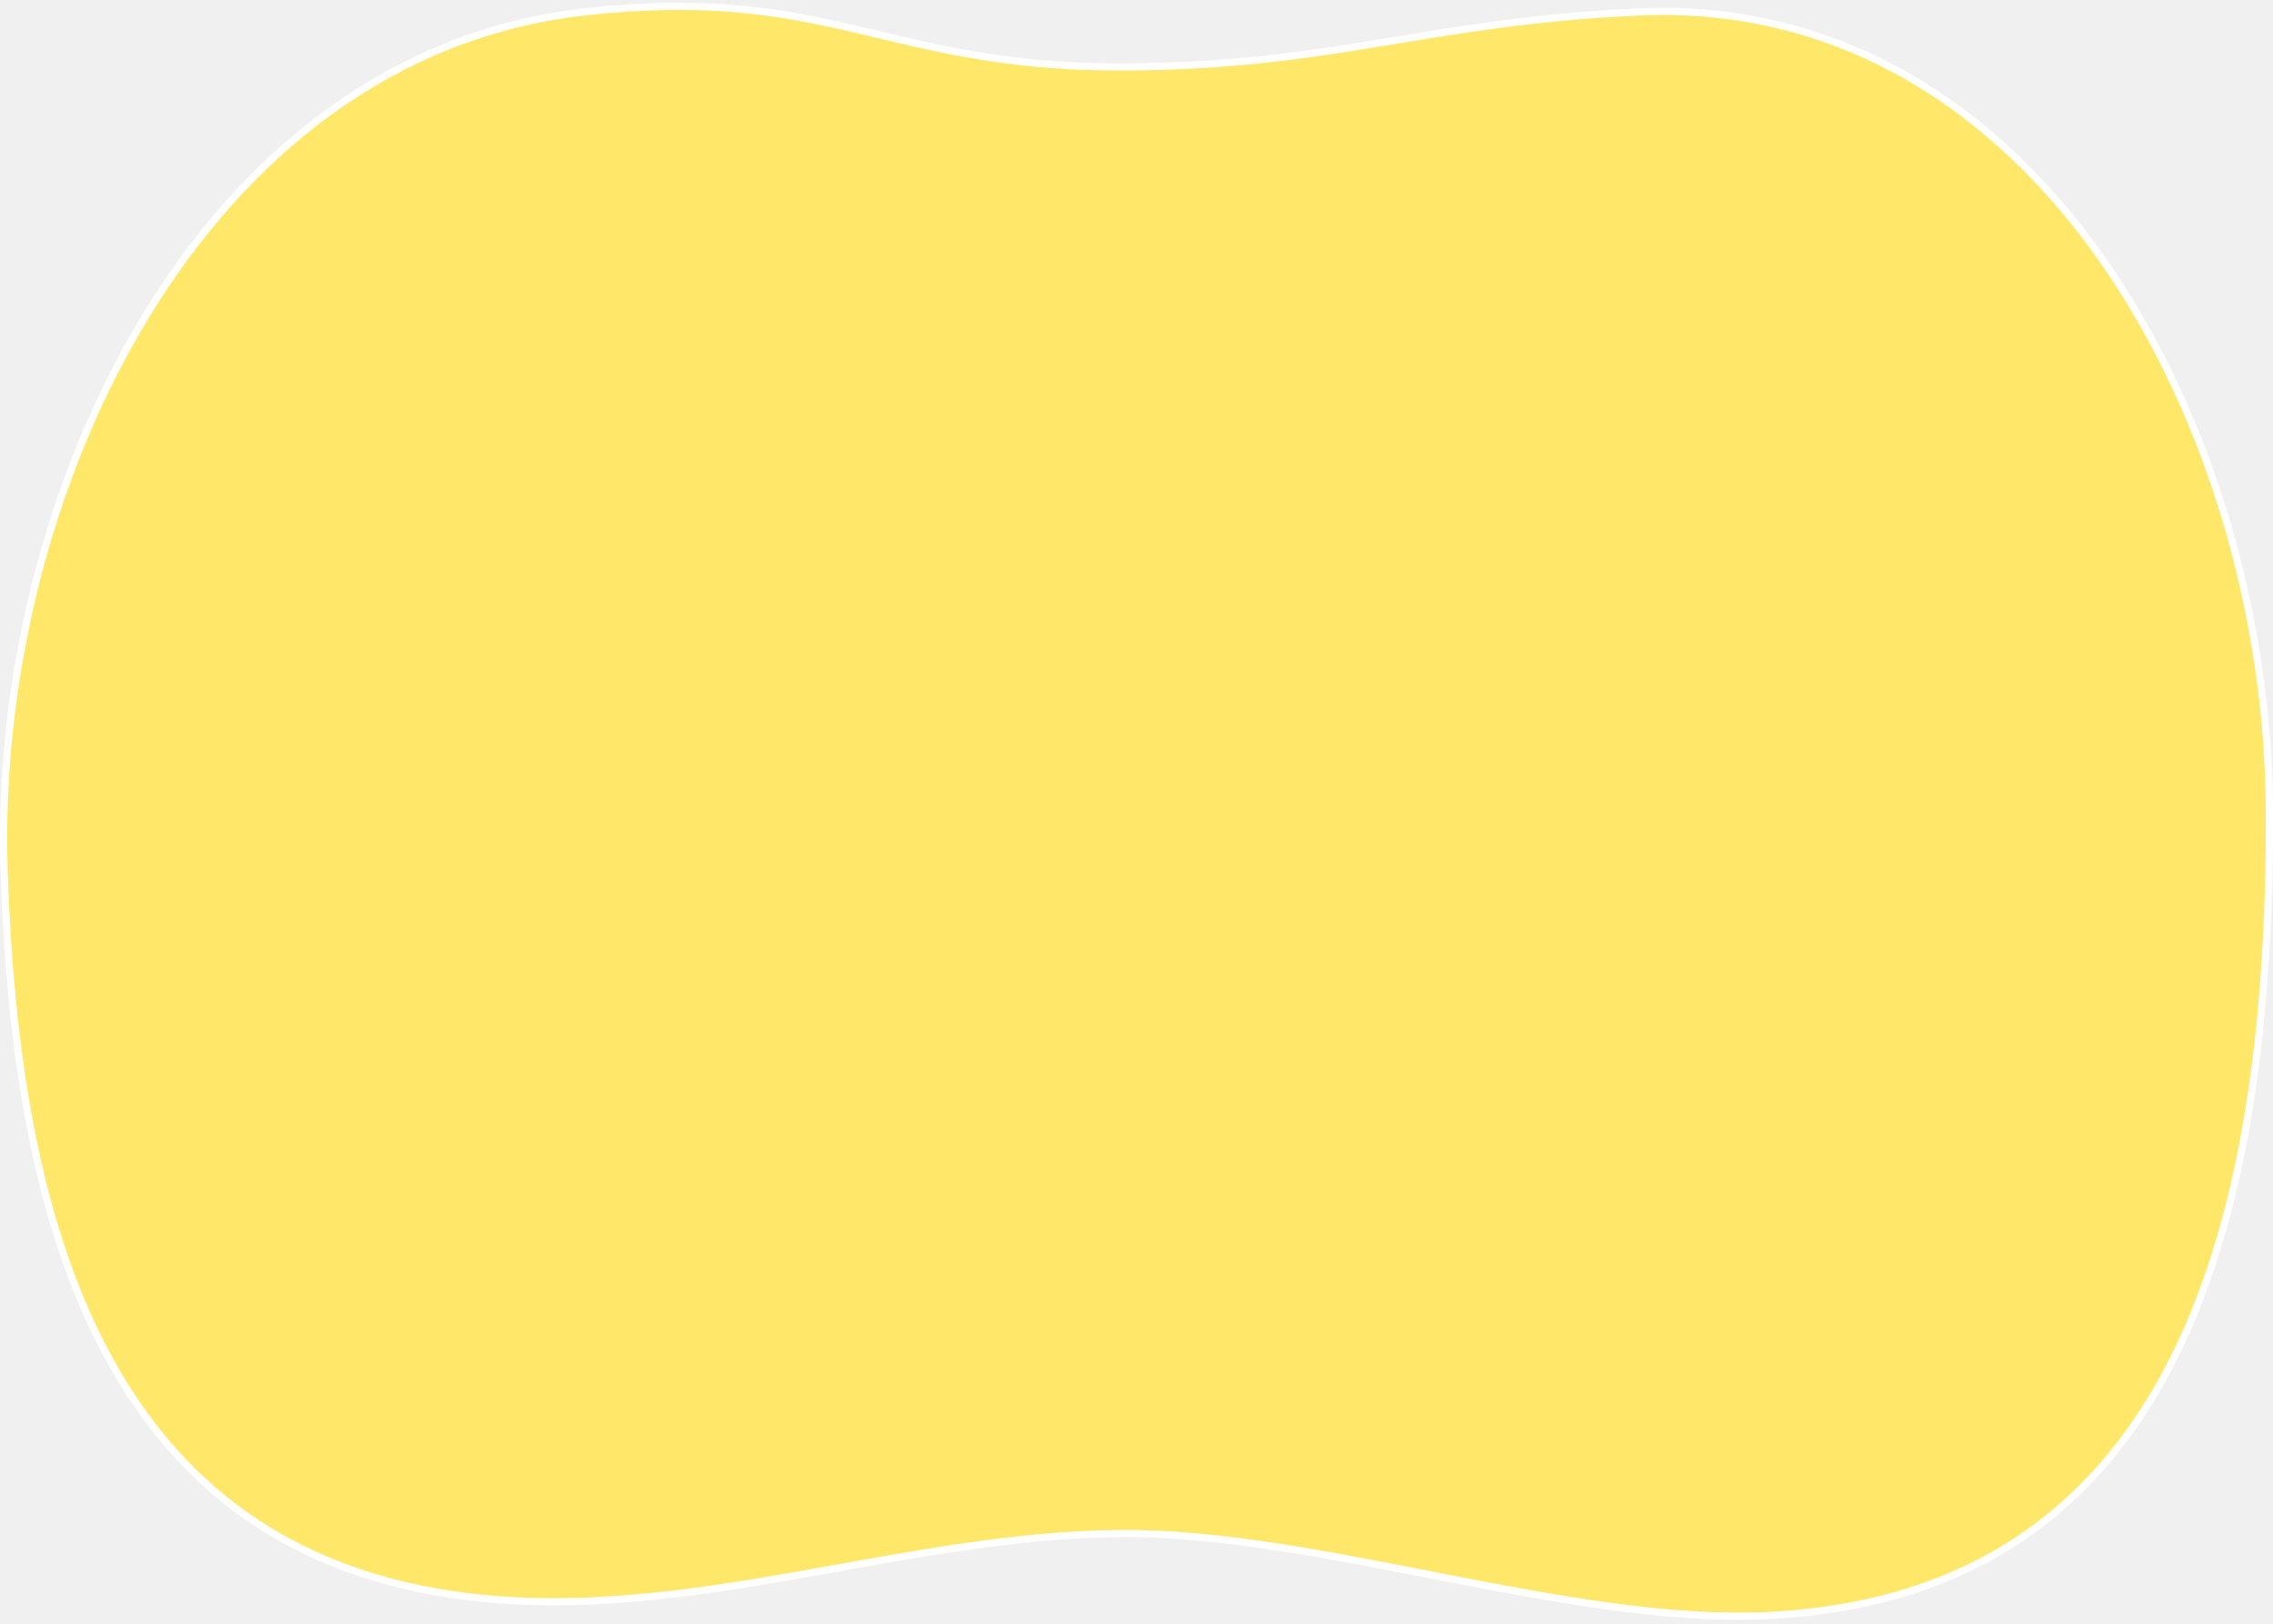
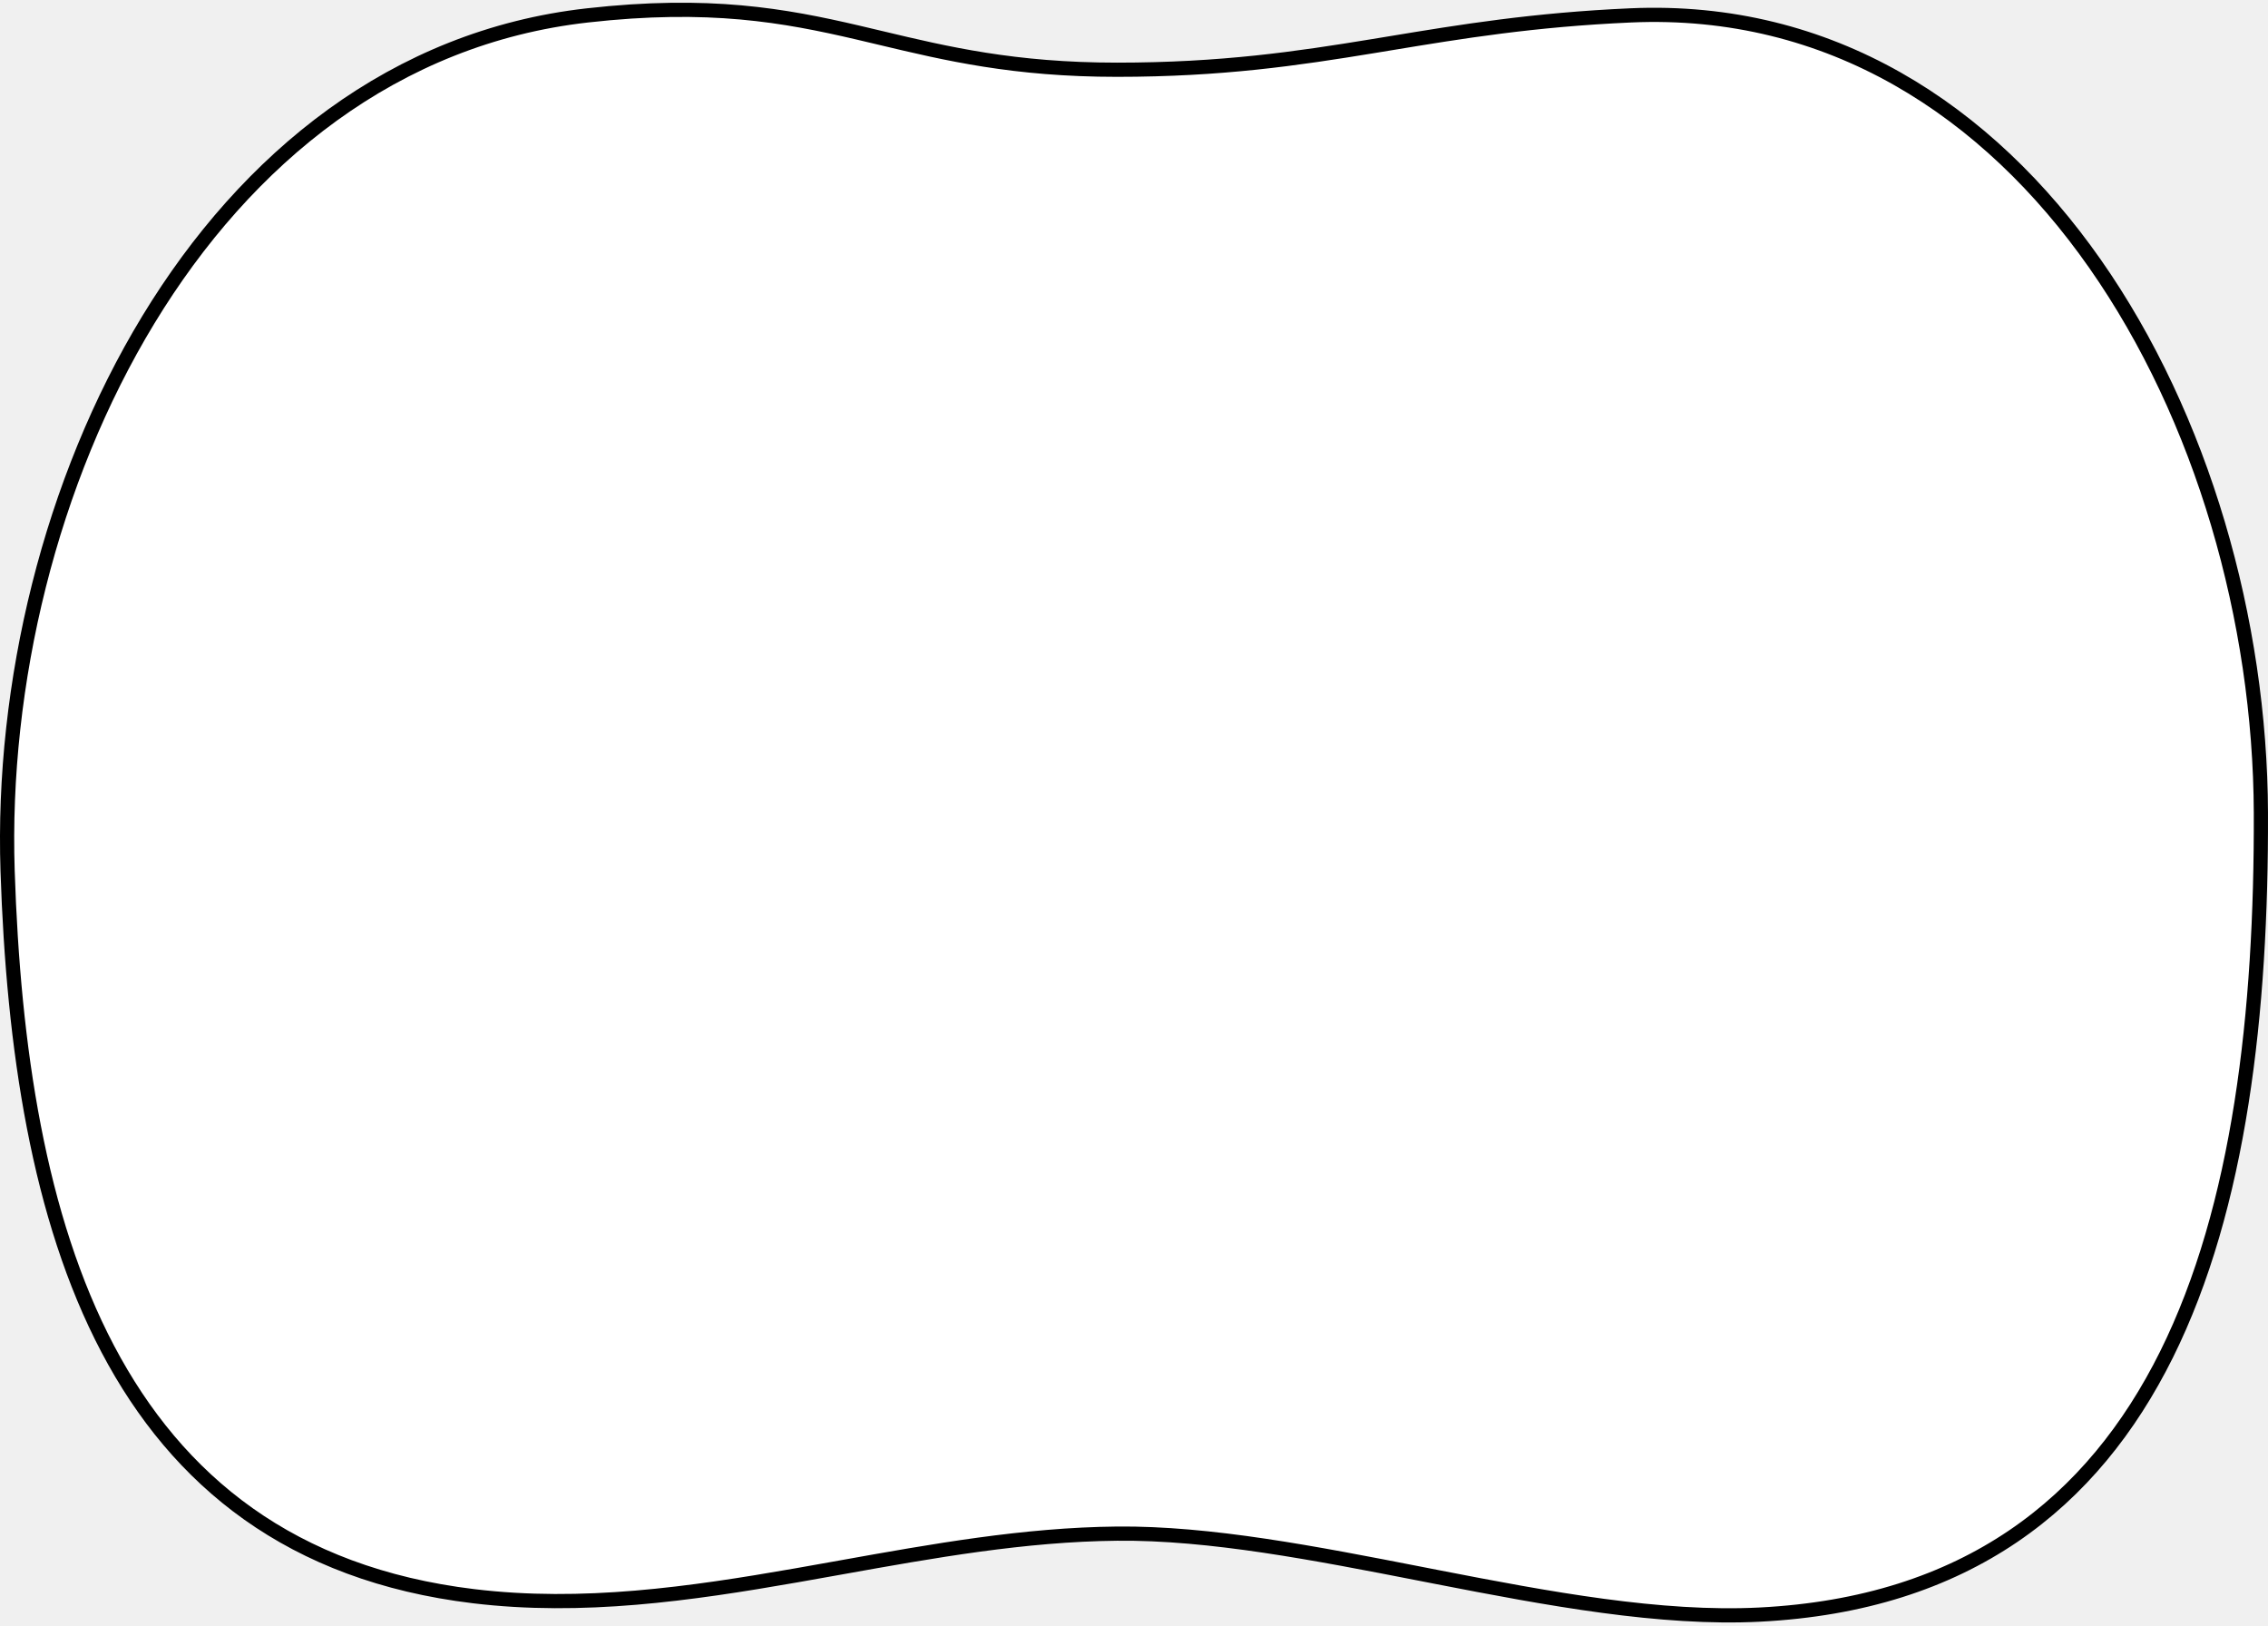
- <svg xmlns="http://www.w3.org/2000/svg" width="633" height="452" viewBox="0 0 633 452" fill="none">
-   <path d="M130.656 444.652C29.39 432.44 4.373 341.437 1.142 242.258C-2.267 137.618 55.739 15.364 162.685 3.331C230.87 -4.34 246.242 18.645 311.695 18.645C371.072 18.645 397.211 5.956 456.527 3.331C567.171 -1.565 631.64 118.303 631.996 226.007C632.366 337.937 607.68 443.954 492.735 449.824C437.429 452.649 367.074 426.471 311.695 427.016C250.591 427.617 191.298 451.965 130.656 444.652Z" fill="#FFE76A" stroke="white" stroke-width="2" />
+ <svg xmlns="http://www.w3.org/2000/svg" width="639" height="458" viewBox="0 0 639 458" fill="none">
+   <path d="M2.143 245.324C3.762 295.003 10.835 342.918 30.366 380C49.969 417.218 82.09 443.449 133.416 449.638C164.055 453.333 194.294 449.023 224.346 443.773C228.566 443.036 232.781 442.28 236.993 441.525C262.861 436.889 288.619 432.273 314.715 432.016C340.936 431.758 370.596 437.549 400.664 443.42C402.062 443.692 403.461 443.966 404.86 444.238C436.235 450.352 467.897 456.249 495.837 454.822C524.887 453.339 548.346 445.518 567.161 432.773C585.971 420.031 600.03 402.441 610.4 381.579C631.107 339.92 637.181 285.047 636.996 229.001C636.817 174.793 620.512 117.49 590.257 74.297C559.978 31.069 515.608 1.848 459.438 4.334C431.976 5.549 411.578 8.915 391.832 12.173C390.155 12.45 388.482 12.725 386.811 12.999C365.475 16.494 344.222 19.645 314.695 19.645C285.696 19.645 266.656 15.107 248.245 10.72C246.049 10.196 243.862 9.675 241.668 9.164C220.987 4.345 199.855 0.475 165.462 4.344C111.211 10.448 69.491 44.509 41.821 90.028C14.161 135.533 0.427 192.645 2.143 245.324Z" fill="white" stroke="black" stroke-width="4" />
</svg>
